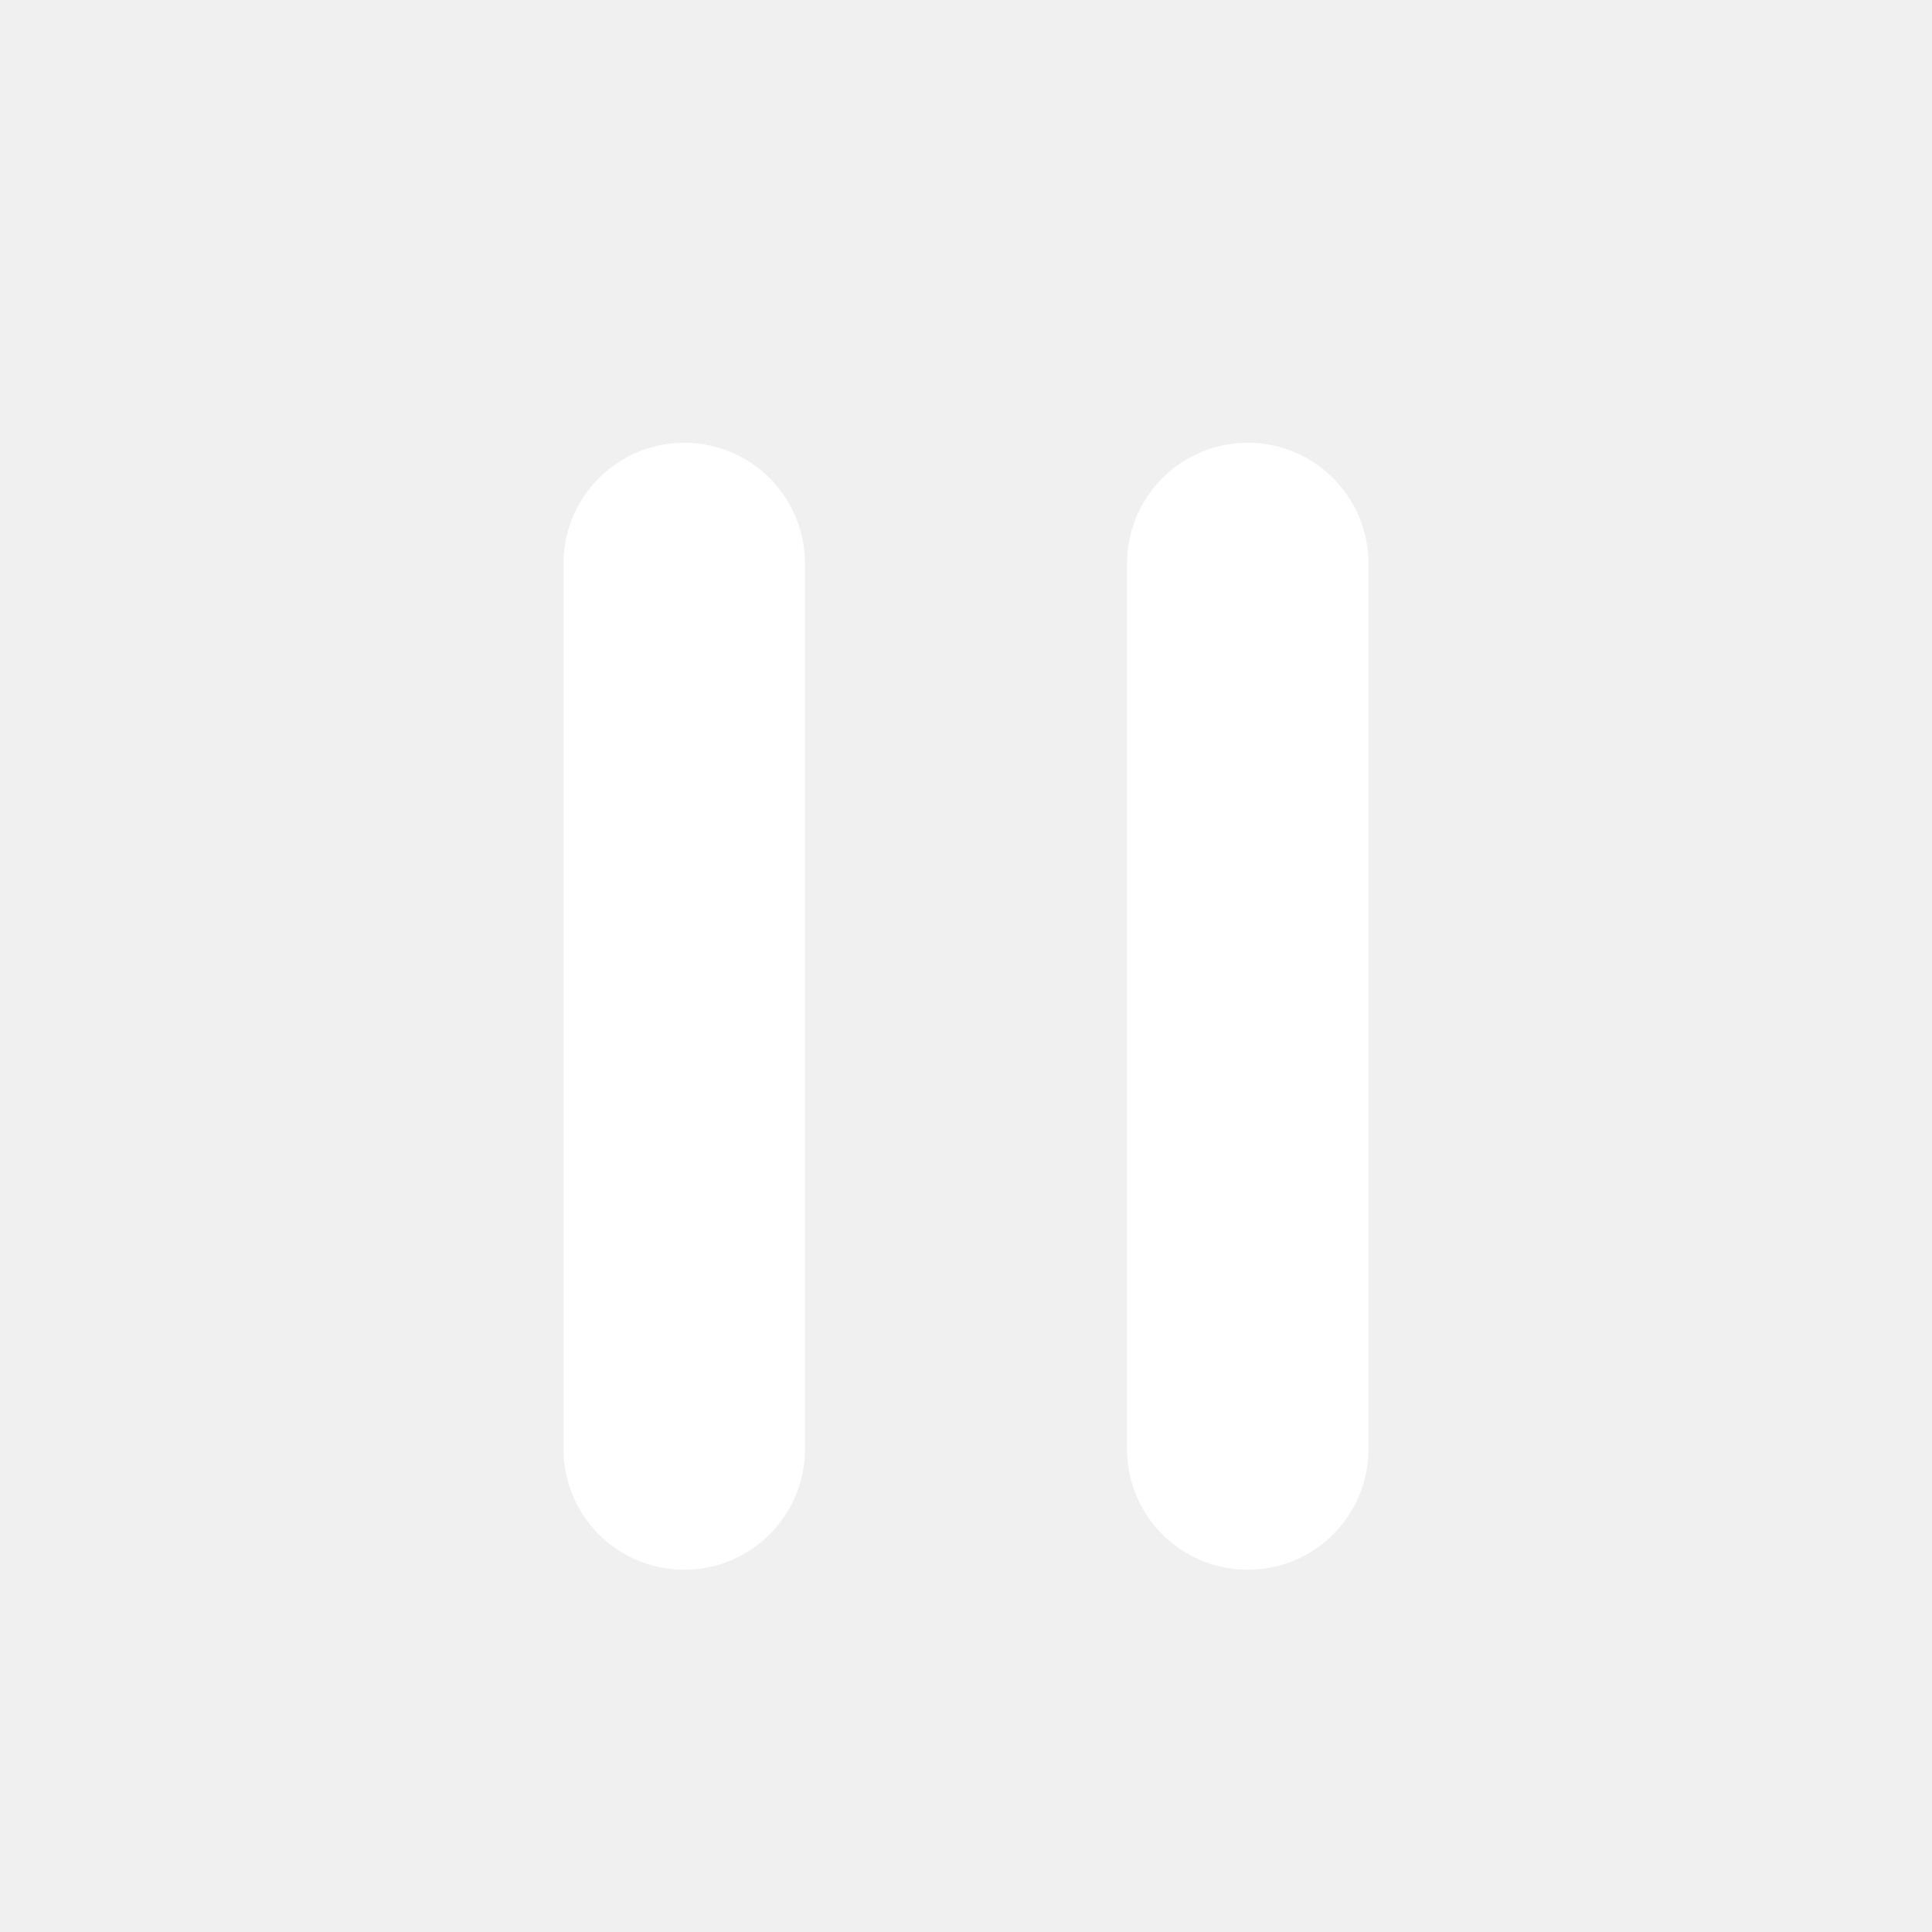
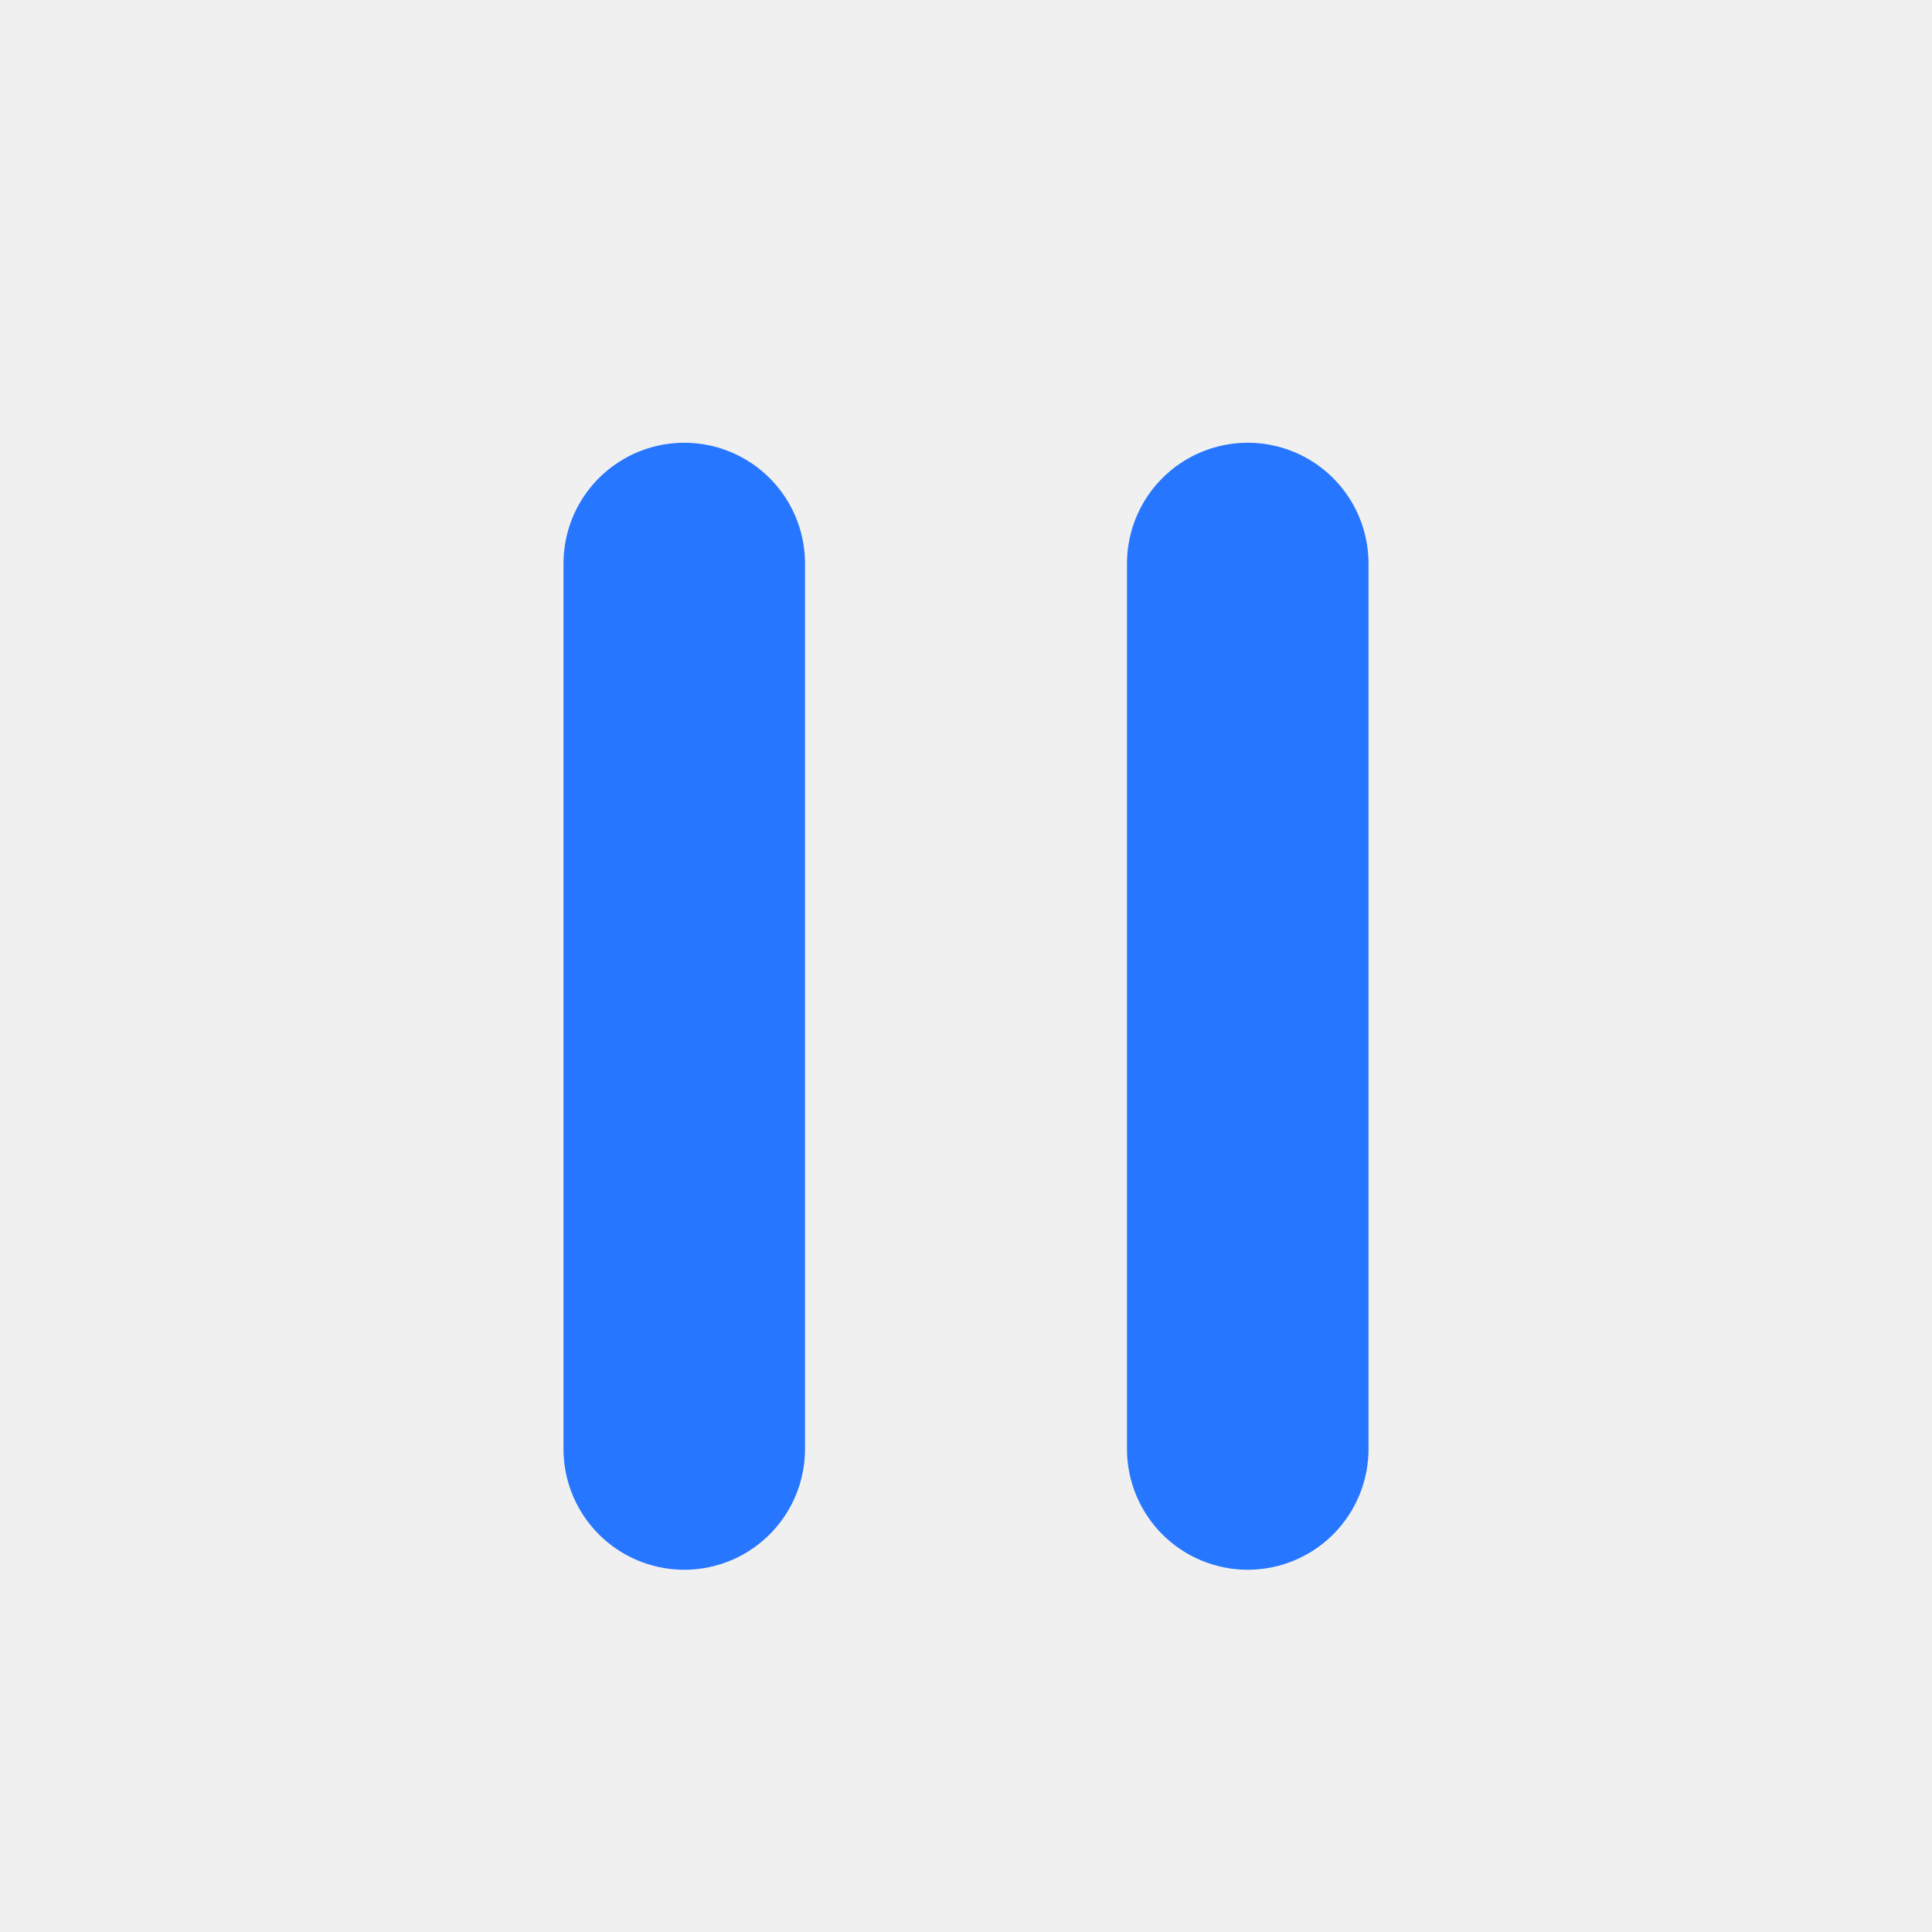
<svg xmlns="http://www.w3.org/2000/svg" width="800px" height="800px" viewBox="0 0 24 24" fill="none">
-   <path d="M8.5 7V18" stroke="#FFFFFF" stroke-width="3" stroke-linecap="round" />
-   <path d="M15.5 7V12.5V18" stroke="#FFFFFF" stroke-width="3" stroke-linecap="round" />
+   <path d="M8.5 7V18" stroke="#2776ff" stroke-width="3" stroke-linecap="round" />
+   <path d="M15.5 7V12.5V18" stroke="#2776ff" stroke-width="3" stroke-linecap="round" />
</svg>
